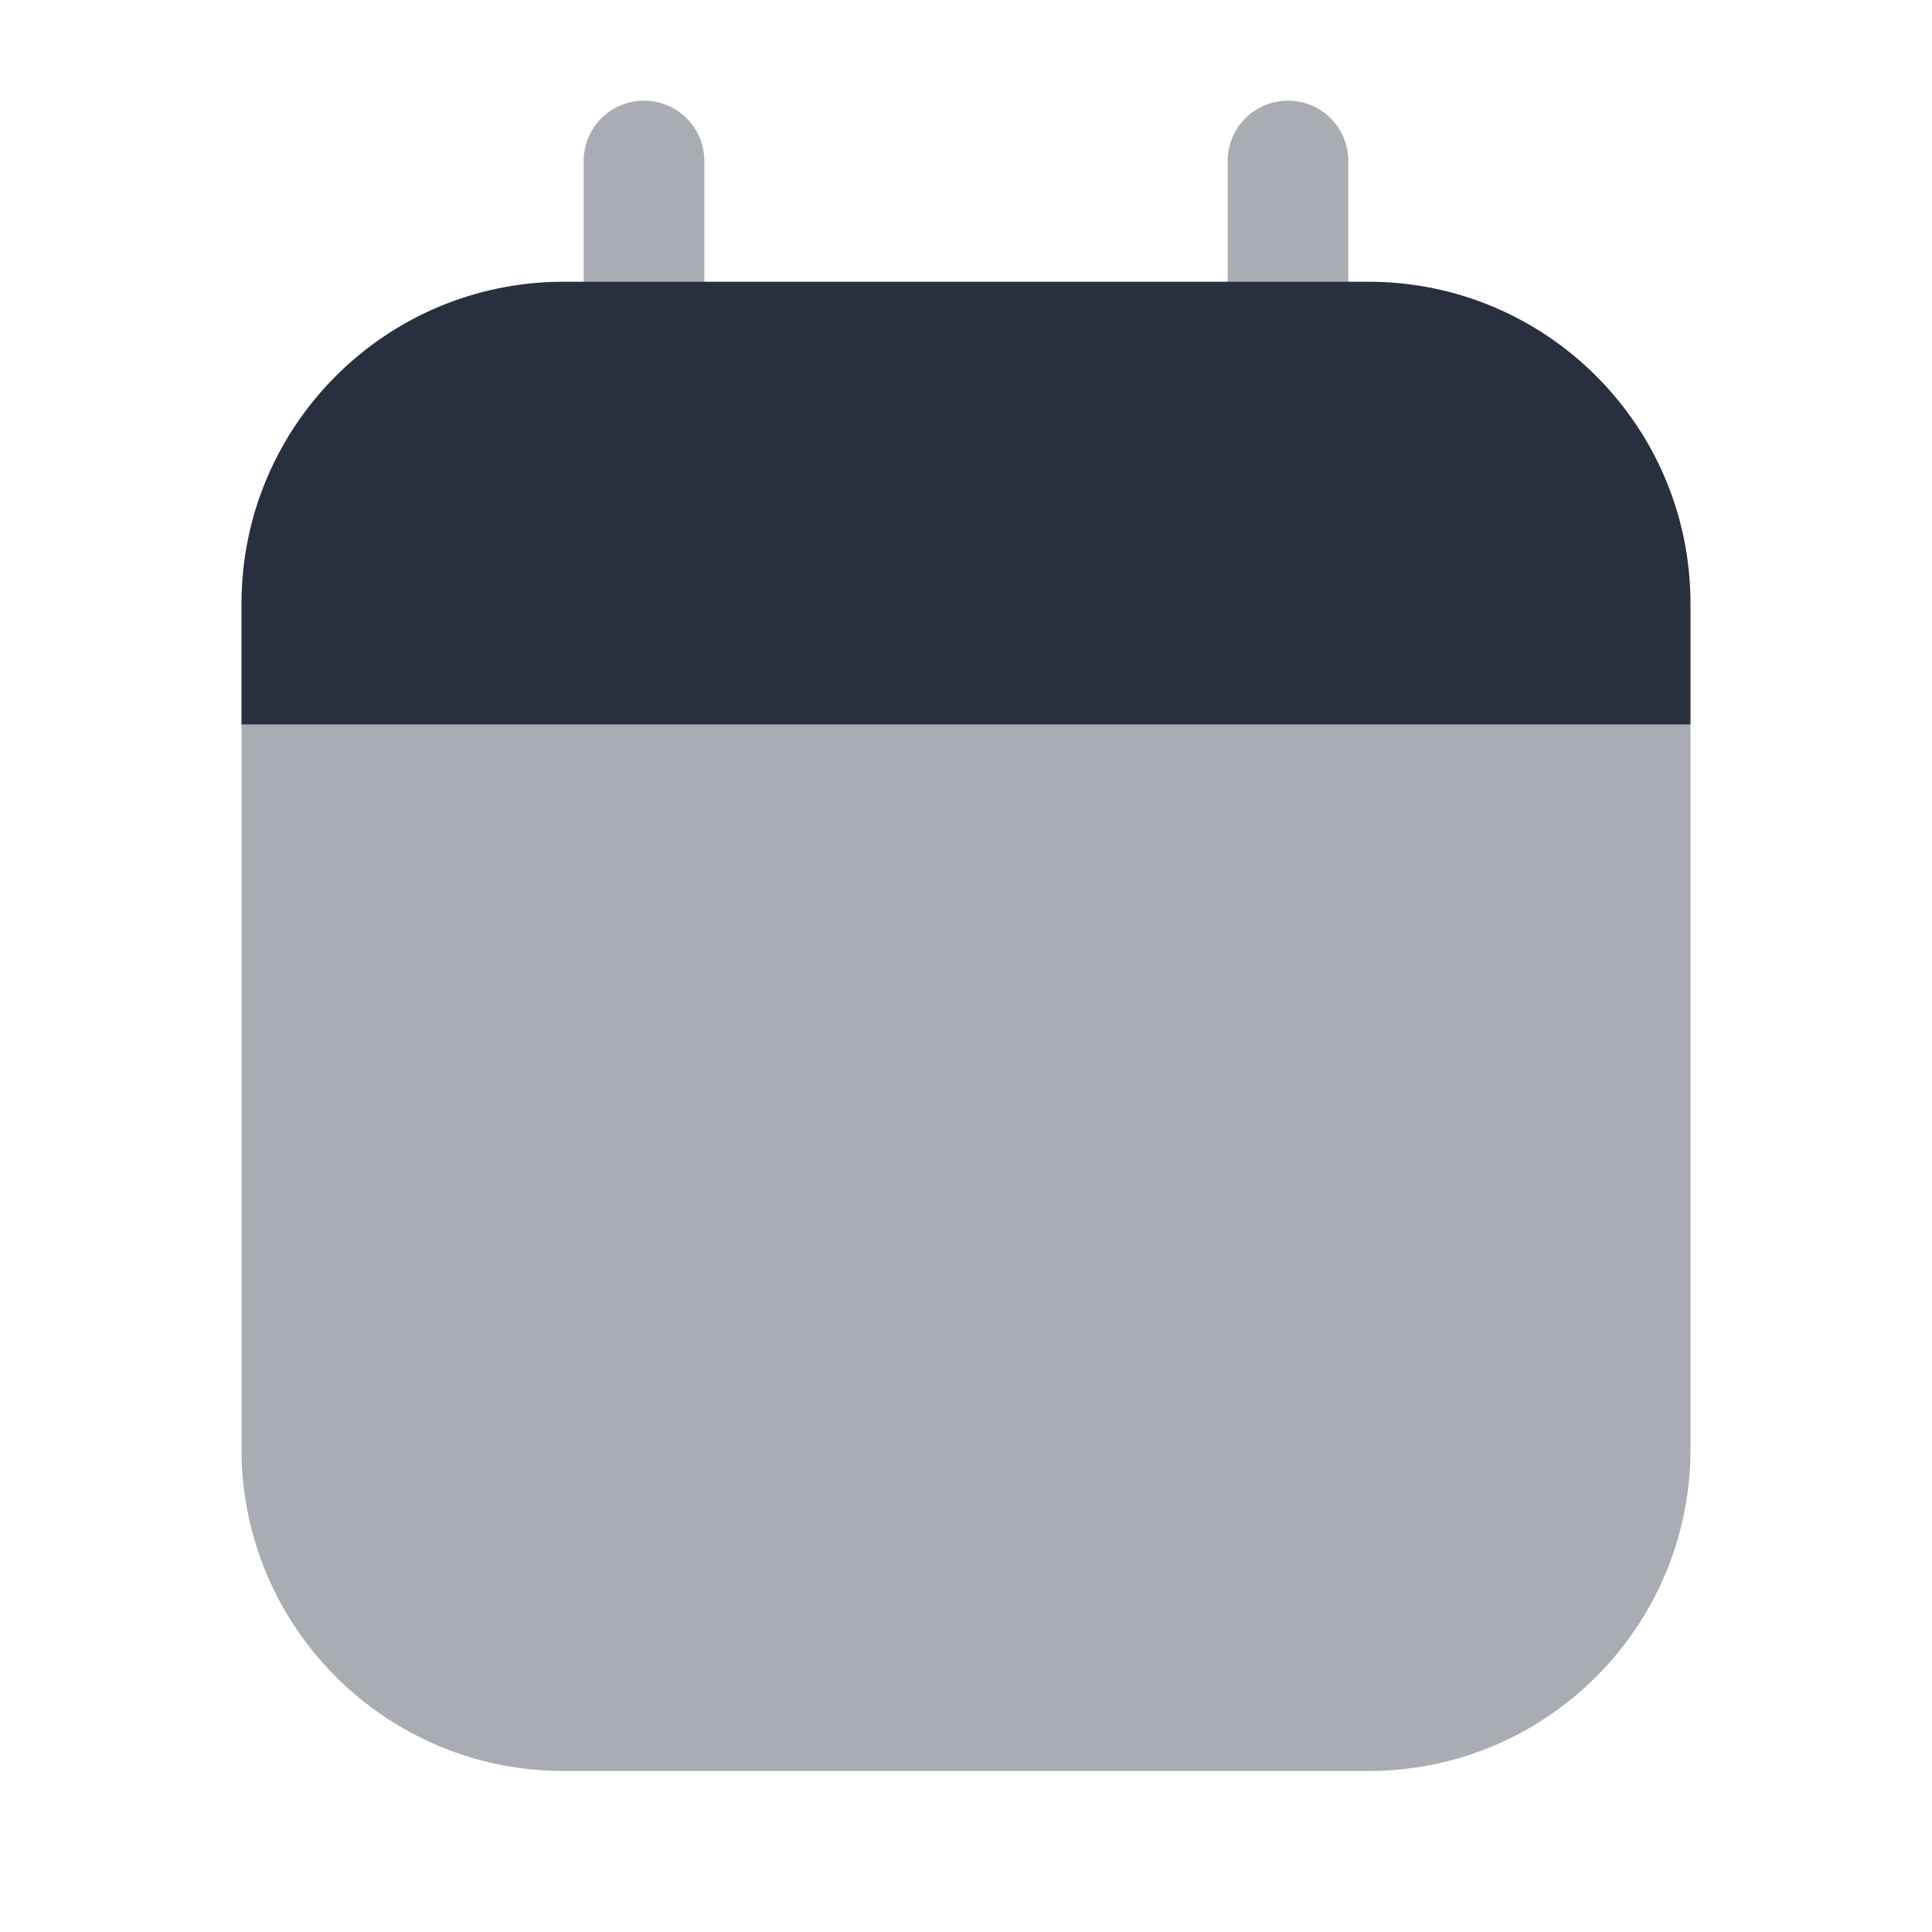
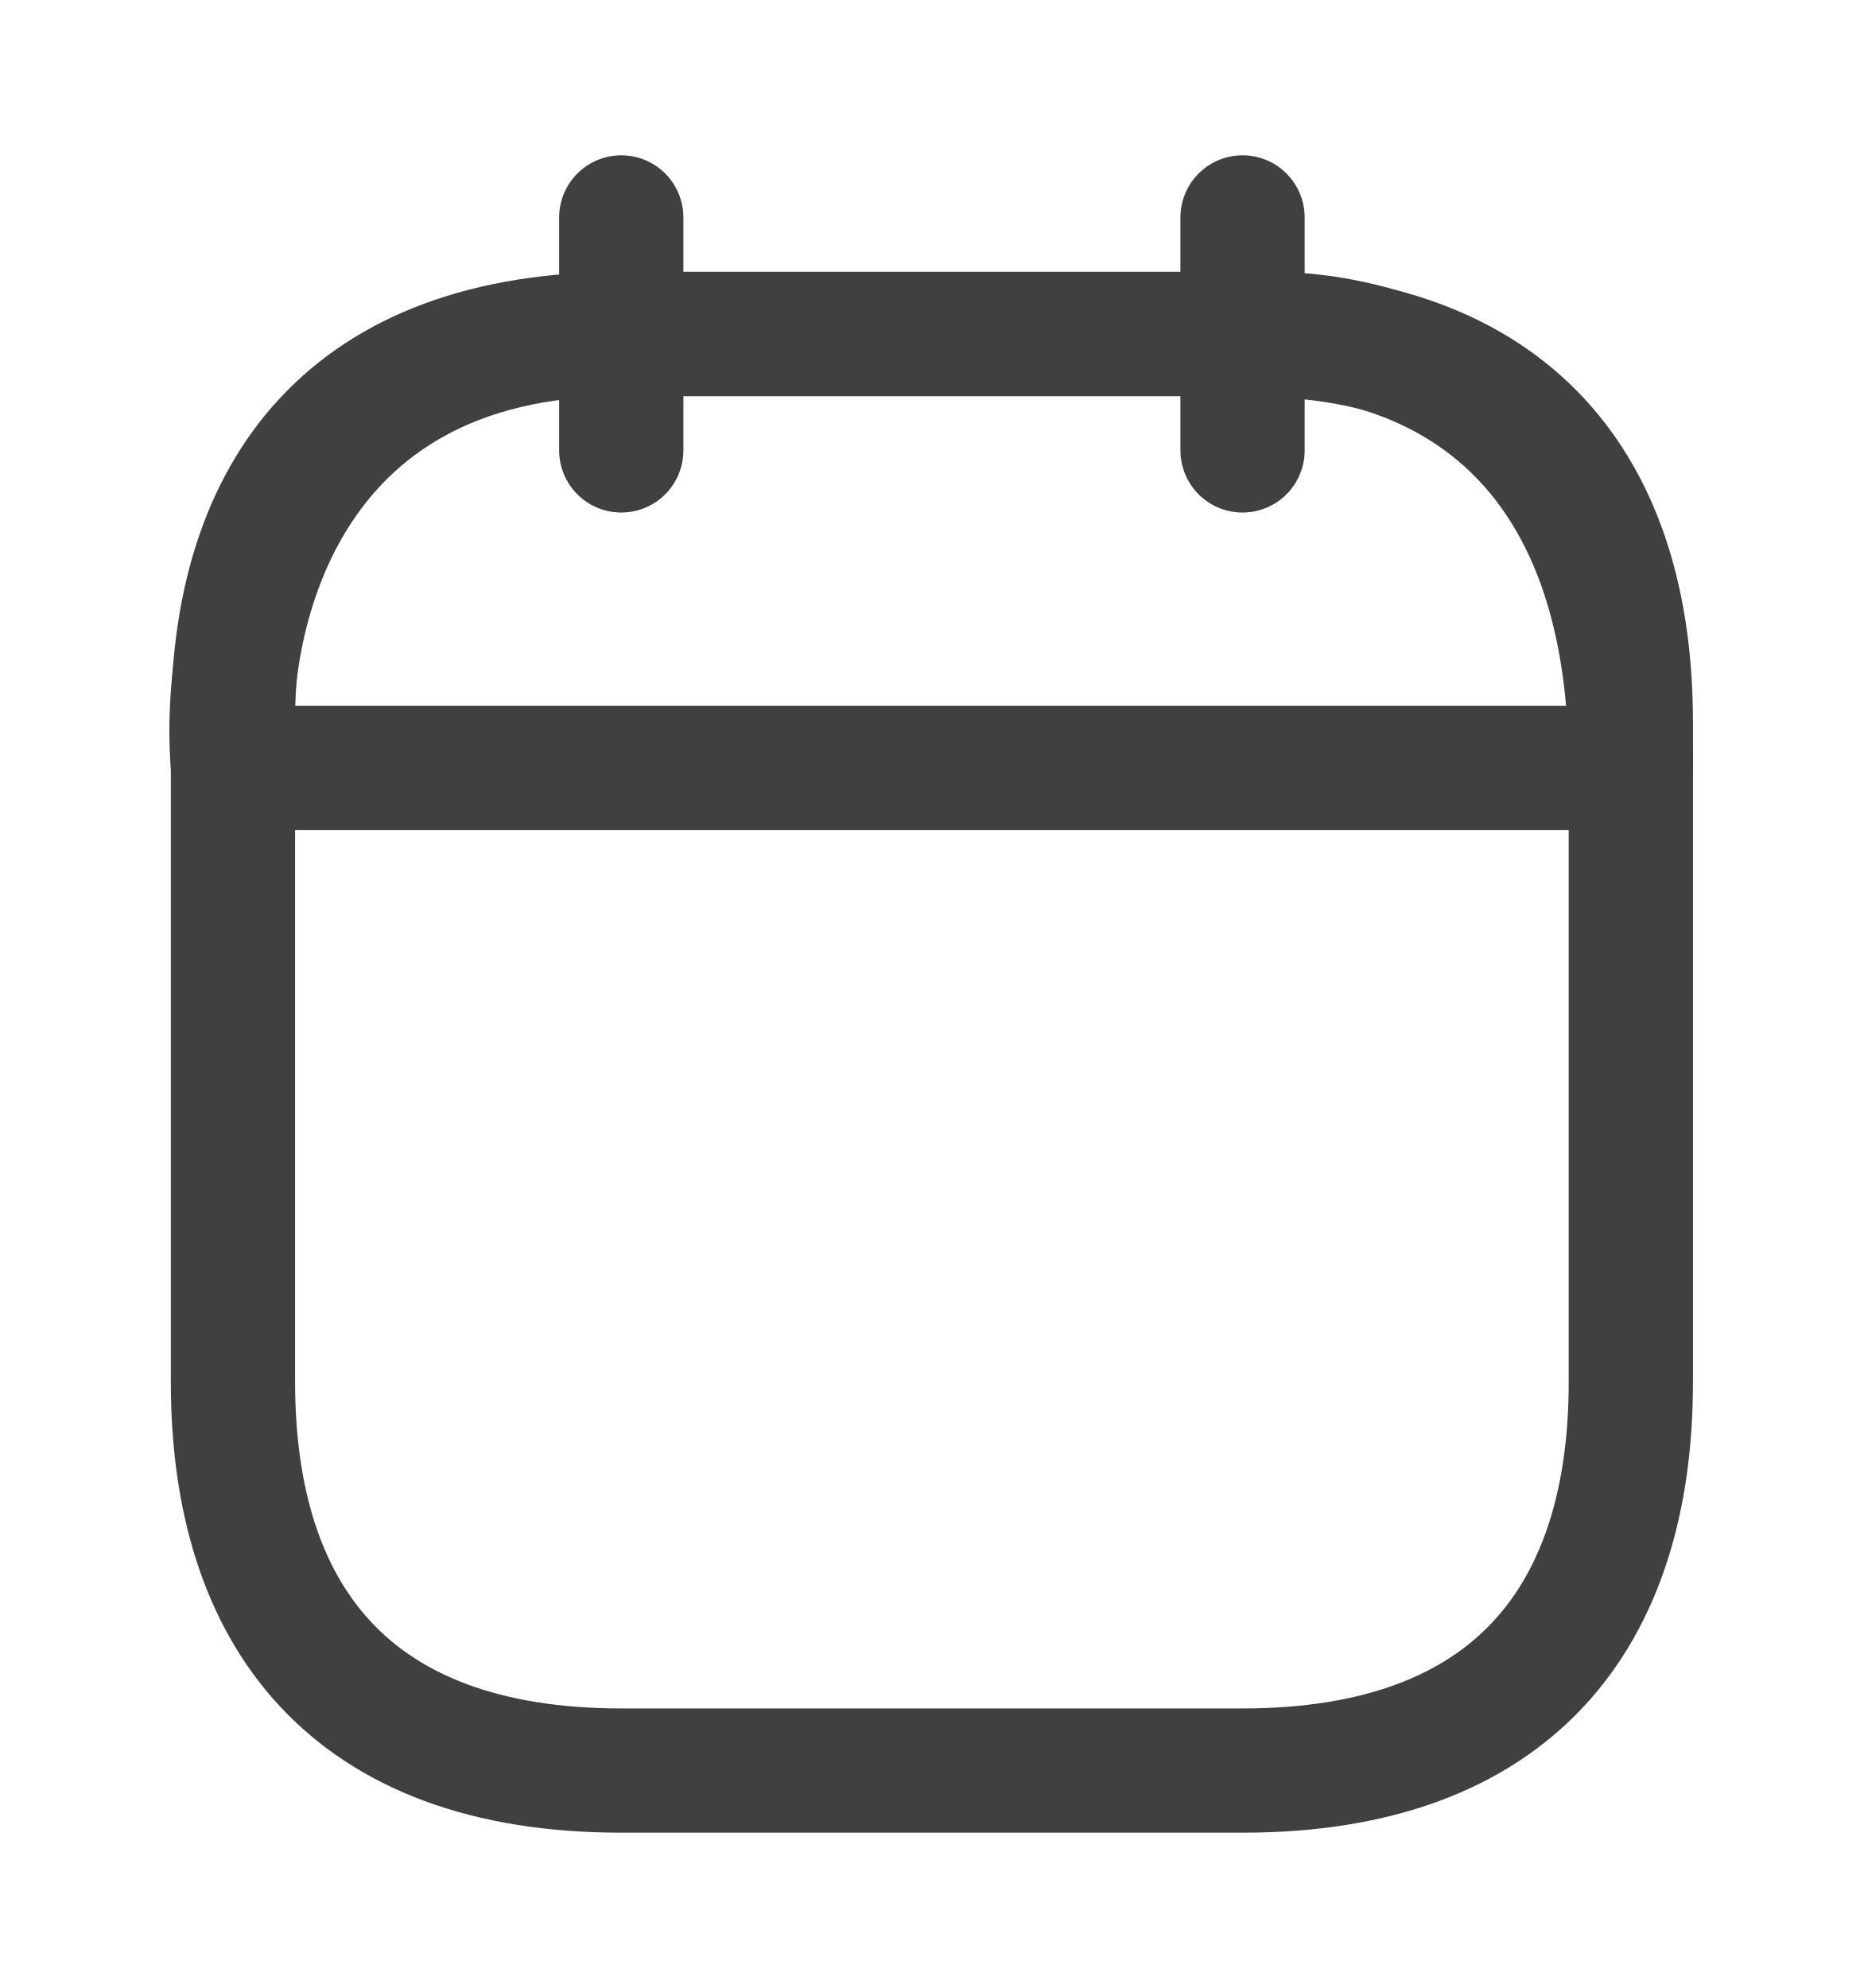
- <svg xmlns="http://www.w3.org/2000/svg" width="18" height="18" viewBox="0 0 18 18" fill="none">
-   <path opacity="0.4" d="M2.25 6.75H15.75V13.5C15.75 15.157 14.407 16.5 12.75 16.5H5.25C3.593 16.5 2.25 15.157 2.25 13.5V6.75Z" fill="#28303F" />
-   <path d="M12.75 2.625H5.25C3.593 2.625 2.25 3.968 2.25 5.625V6.75H15.75V5.625C15.75 3.968 14.407 2.625 12.75 2.625Z" fill="#28303F" />
-   <path opacity="0.4" fill-rule="evenodd" clip-rule="evenodd" d="M6 0.938C6.311 0.938 6.562 1.189 6.562 1.5V3.75C6.562 4.061 6.311 4.312 6 4.312C5.689 4.312 5.438 4.061 5.438 3.75V1.5C5.438 1.189 5.689 0.938 6 0.938ZM12 0.938C12.311 0.938 12.562 1.189 12.562 1.5V3.75C12.562 4.061 12.311 4.312 12 4.312C11.689 4.312 11.438 4.061 11.438 3.75V1.5C11.438 1.189 11.689 0.938 12 0.938Z" fill="#28303F" />
+ <svg xmlns="http://www.w3.org/2000/svg" width="15" height="16" viewBox="0 0 15 16" fill="none">
+   <path d="M5 1.75V3.625" stroke="#404040" stroke-miterlimit="10" stroke-linecap="round" stroke-linejoin="round" />
+   <path d="M10 1.75V3.625" stroke="#404040" stroke-miterlimit="10" stroke-linecap="round" stroke-linejoin="round" />
+   <path d="M13.125 5.812V11.125C13.125 13 12.188 14.25 10 14.25H5C2.812 14.25 1.875 13 1.875 11.125V5.812C1.875 3.938 2.812 2.688 5 2.688H10C12.188 2.688 13.125 3.938 13.125 5.812Z" stroke="#404040" stroke-miterlimit="10" stroke-linecap="round" stroke-linejoin="round" />
+   <path d="M12.813 6.181H2.188H1.876C1.772 5.017 2.251 2.688 5.001 2.688H10.312C11.354 2.725 13.125 3.312 13.125 6.181H12.813Z" stroke="#404040" stroke-miterlimit="10" stroke-linecap="round" stroke-linejoin="round" />
</svg>
